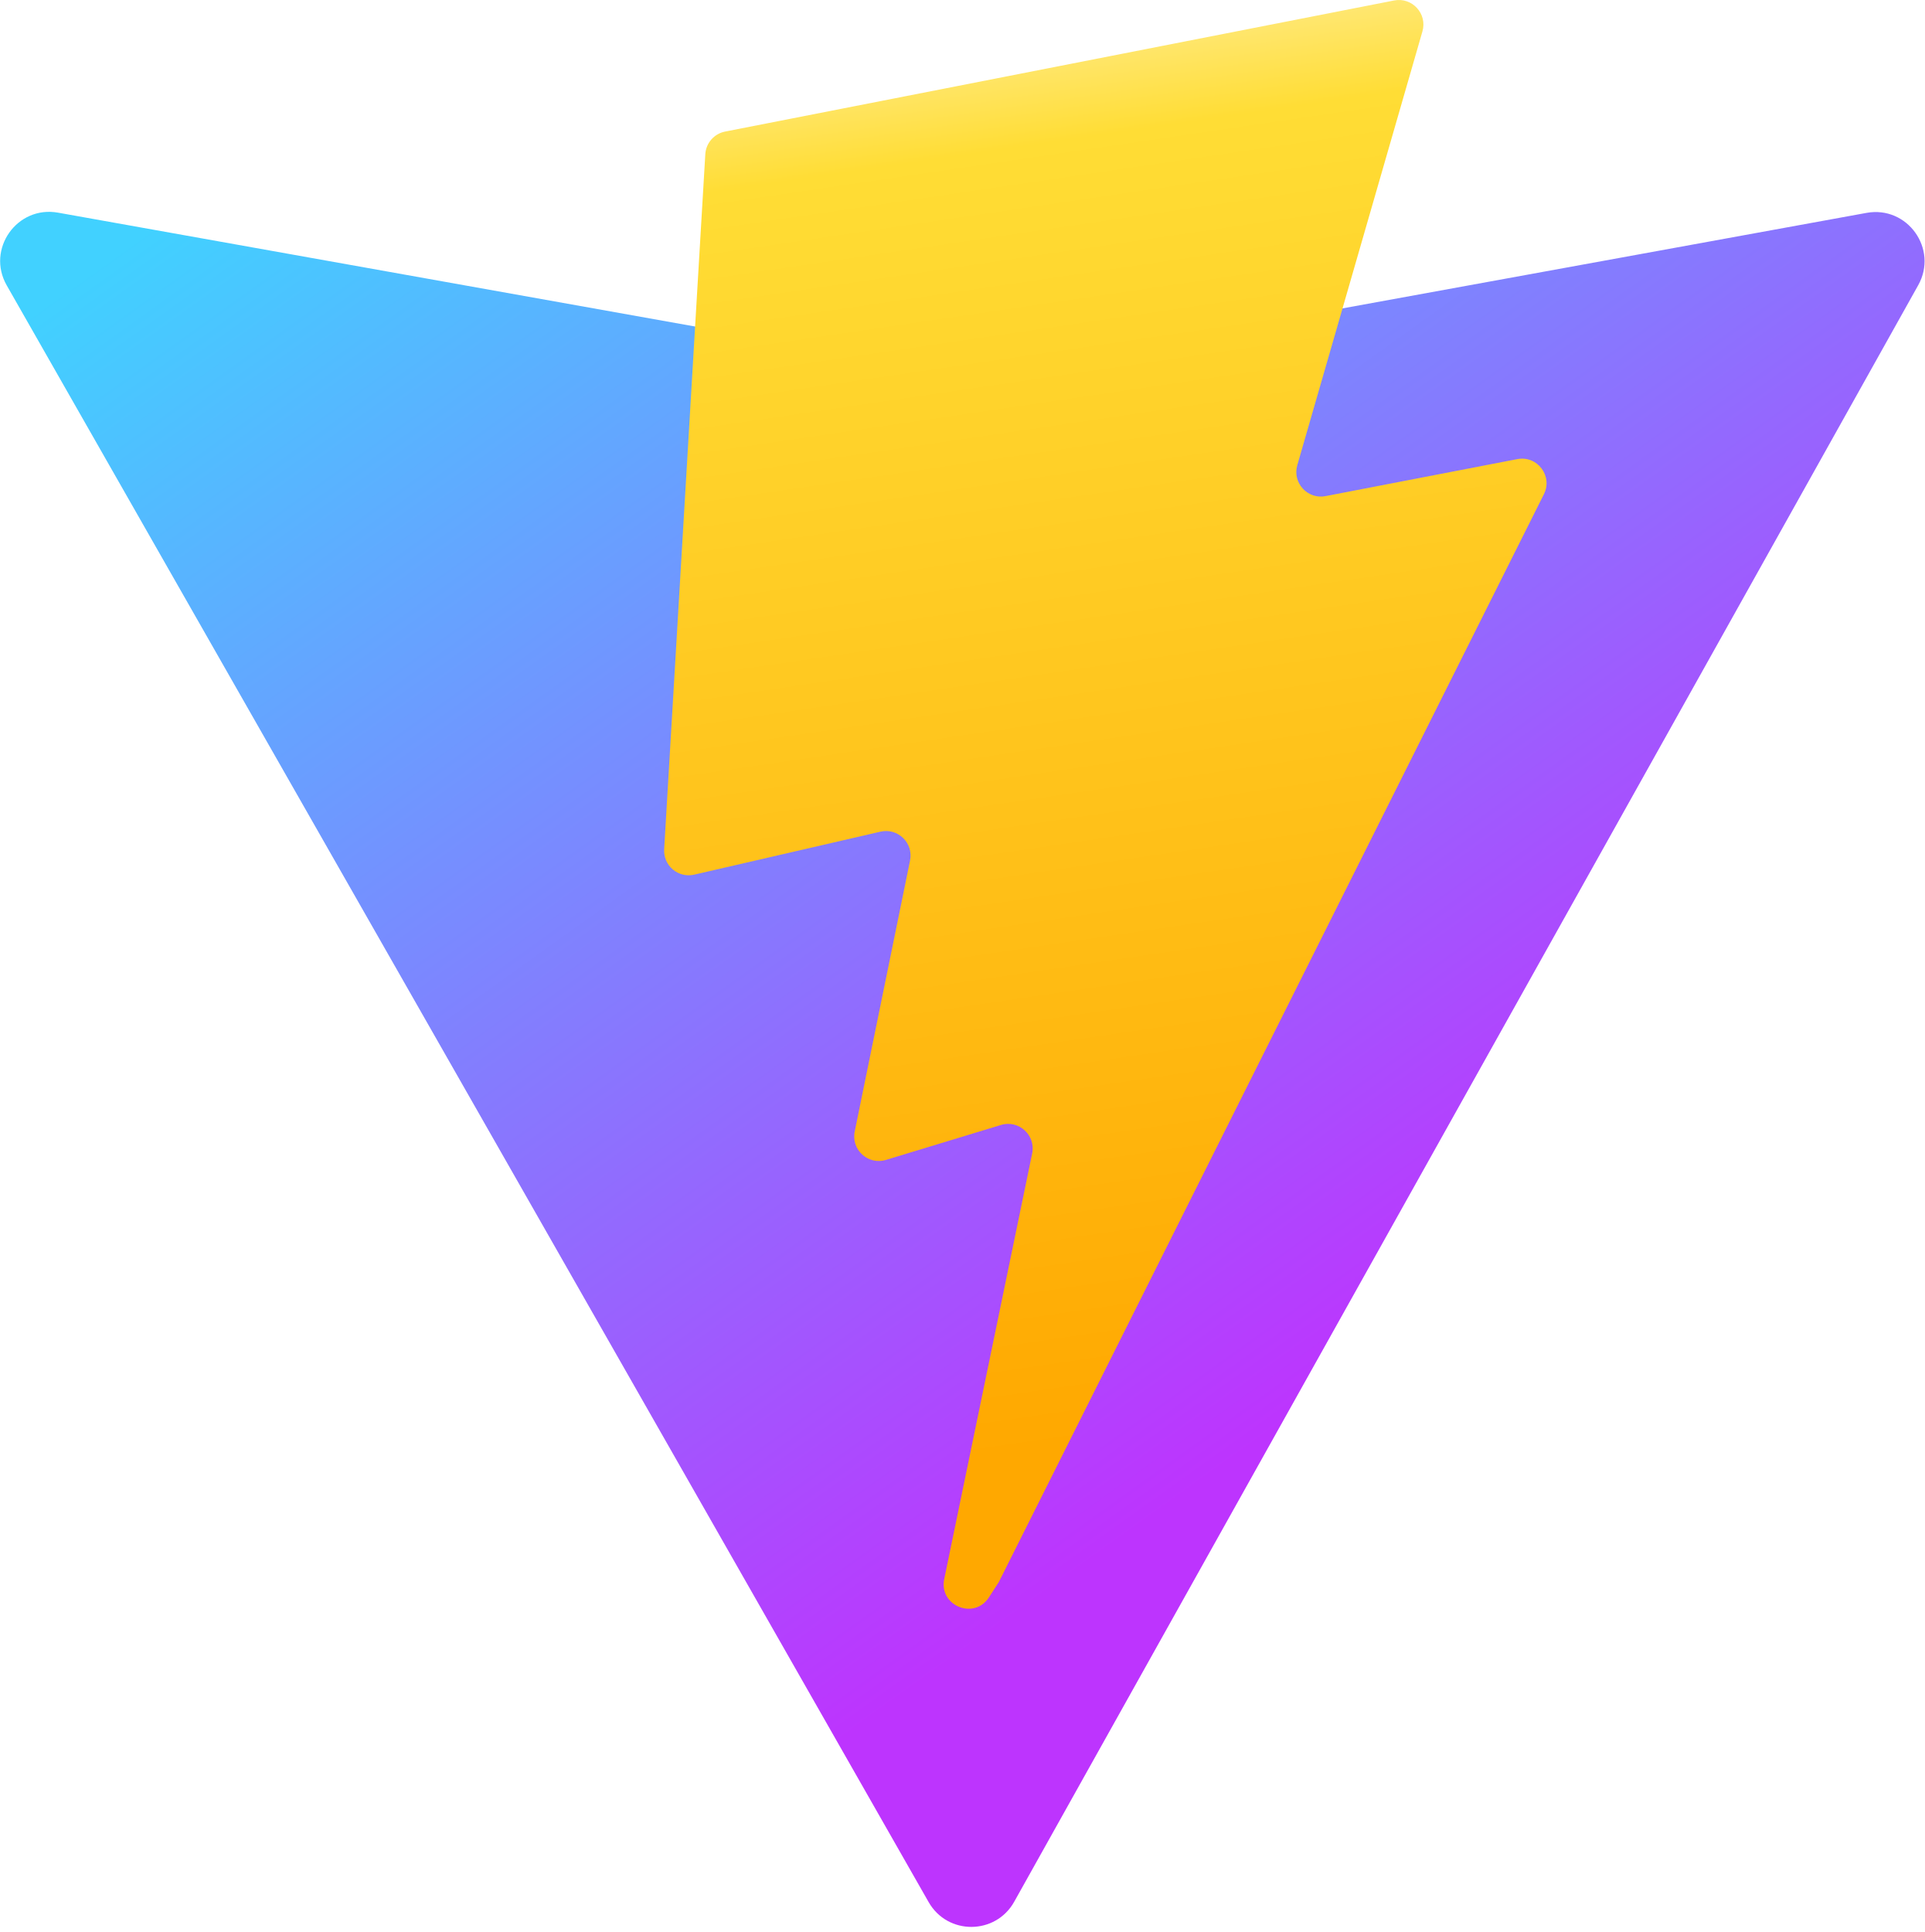
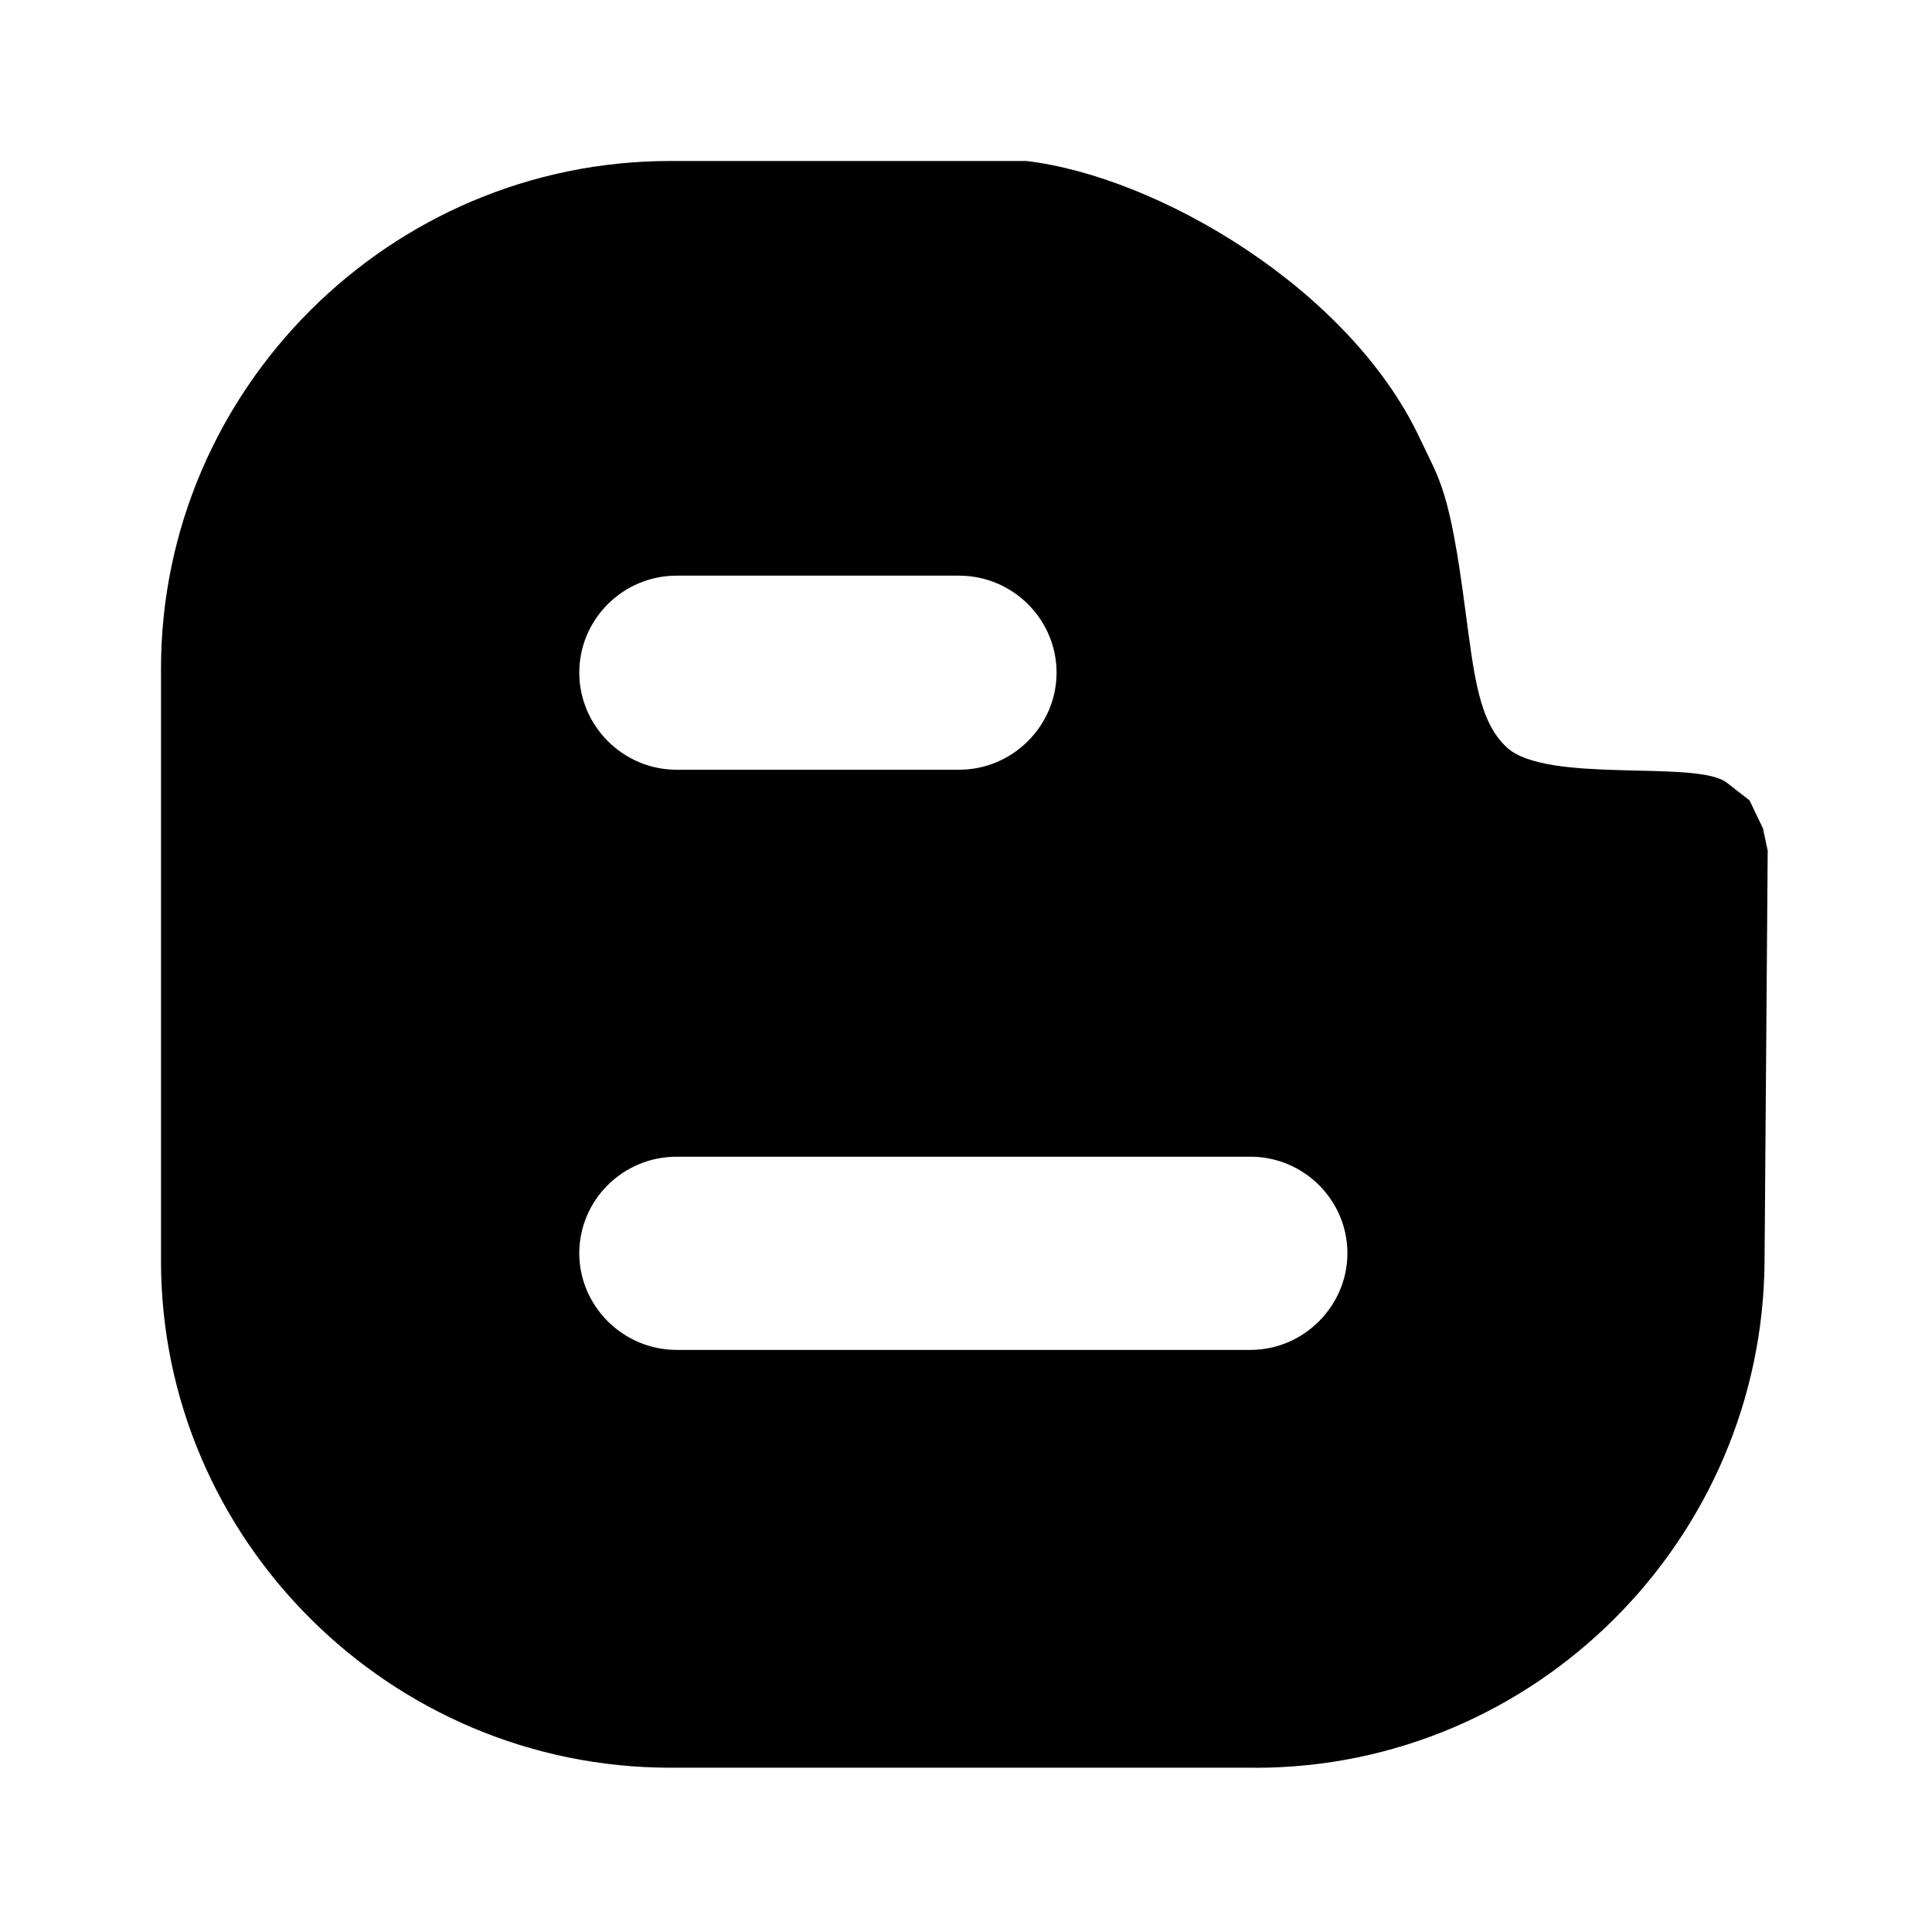
- <svg xmlns="http://www.w3.org/2000/svg" aria-hidden="true" role="img" class="iconify iconify--logos" width="31.88" height="32" preserveAspectRatio="xMidYMid meet" viewBox="0 0 256 257">
-   <defs>
-     <linearGradient id="IconifyId1813088fe1fbc01fb466" x1="-.828%" x2="57.636%" y1="7.652%" y2="78.411%">
-       <stop offset="0%" stop-color="#41D1FF" />
-       <stop offset="100%" stop-color="#BD34FE" />
-     </linearGradient>
-     <linearGradient id="IconifyId1813088fe1fbc01fb467" x1="43.376%" x2="50.316%" y1="2.242%" y2="89.03%">
-       <stop offset="0%" stop-color="#FFEA83" />
-       <stop offset="8.333%" stop-color="#FFDD35" />
-       <stop offset="100%" stop-color="#FFA800" />
-     </linearGradient>
-   </defs>
-   <path fill="url(#IconifyId1813088fe1fbc01fb466)" d="M255.153 37.938L134.897 252.976c-2.483 4.44-8.862 4.466-11.382.048L.875 37.958c-2.746-4.814 1.371-10.646 6.827-9.67l120.385 21.517a6.537 6.537 0 0 0 2.322-.004l117.867-21.483c5.438-.991 9.574 4.796 6.877 9.62Z" />
-   <path fill="url(#IconifyId1813088fe1fbc01fb467)" d="M185.432.063L96.44 17.501a3.268 3.268 0 0 0-2.634 3.014l-5.474 92.456a3.268 3.268 0 0 0 3.997 3.378l24.777-5.718c2.318-.535 4.413 1.507 3.936 3.838l-7.361 36.047c-.495 2.426 1.782 4.5 4.151 3.78l15.304-4.649c2.372-.72 4.652 1.36 4.15 3.788l-11.698 56.621c-.732 3.542 3.979 5.473 5.943 2.437l1.313-2.028l72.516-144.72c1.215-2.423-.88-5.186-3.54-4.672l-25.505 4.922c-2.396.462-4.435-1.77-3.759-4.114l16.646-57.705c.677-2.35-1.37-4.583-3.769-4.113Z" />
+ <svg xmlns="http://www.w3.org/2000/svg" fill="#000000" width="800px" height="800px" viewBox="-2 -2 24 24" preserveAspectRatio="xMinYMin" class="jam jam-blogger">
+   <path d="M13.593 19.96c3.48 0 6.307-2.836 6.327-6.297l.039-5.095-.059-.278-.167-.348-.283-.22c-.367-.287-2.228.02-2.729-.435-.355-.324-.41-.91-.518-1.706-.2-1.54-.326-1.62-.568-2.142C14.76 1.585 12.382.193 10.75 0H6.325C2.845 0 0 2.839 0 6.307v7.356c0 3.461 2.845 6.296 6.325 6.296h7.268zM6.406 5.151h3.507c.67 0 1.212.544 1.212 1.205 0 .657-.542 1.206-1.212 1.206H6.406c-.67 0-1.21-.549-1.21-1.206 0-.661.54-1.205 1.21-1.205zm-1.21 8.418c0-.66.54-1.2 1.21-1.2h7.127c.665 0 1.205.54 1.205 1.2 0 .652-.54 1.2-1.205 1.2H6.406c-.67 0-1.21-.548-1.21-1.2z" />
</svg>
